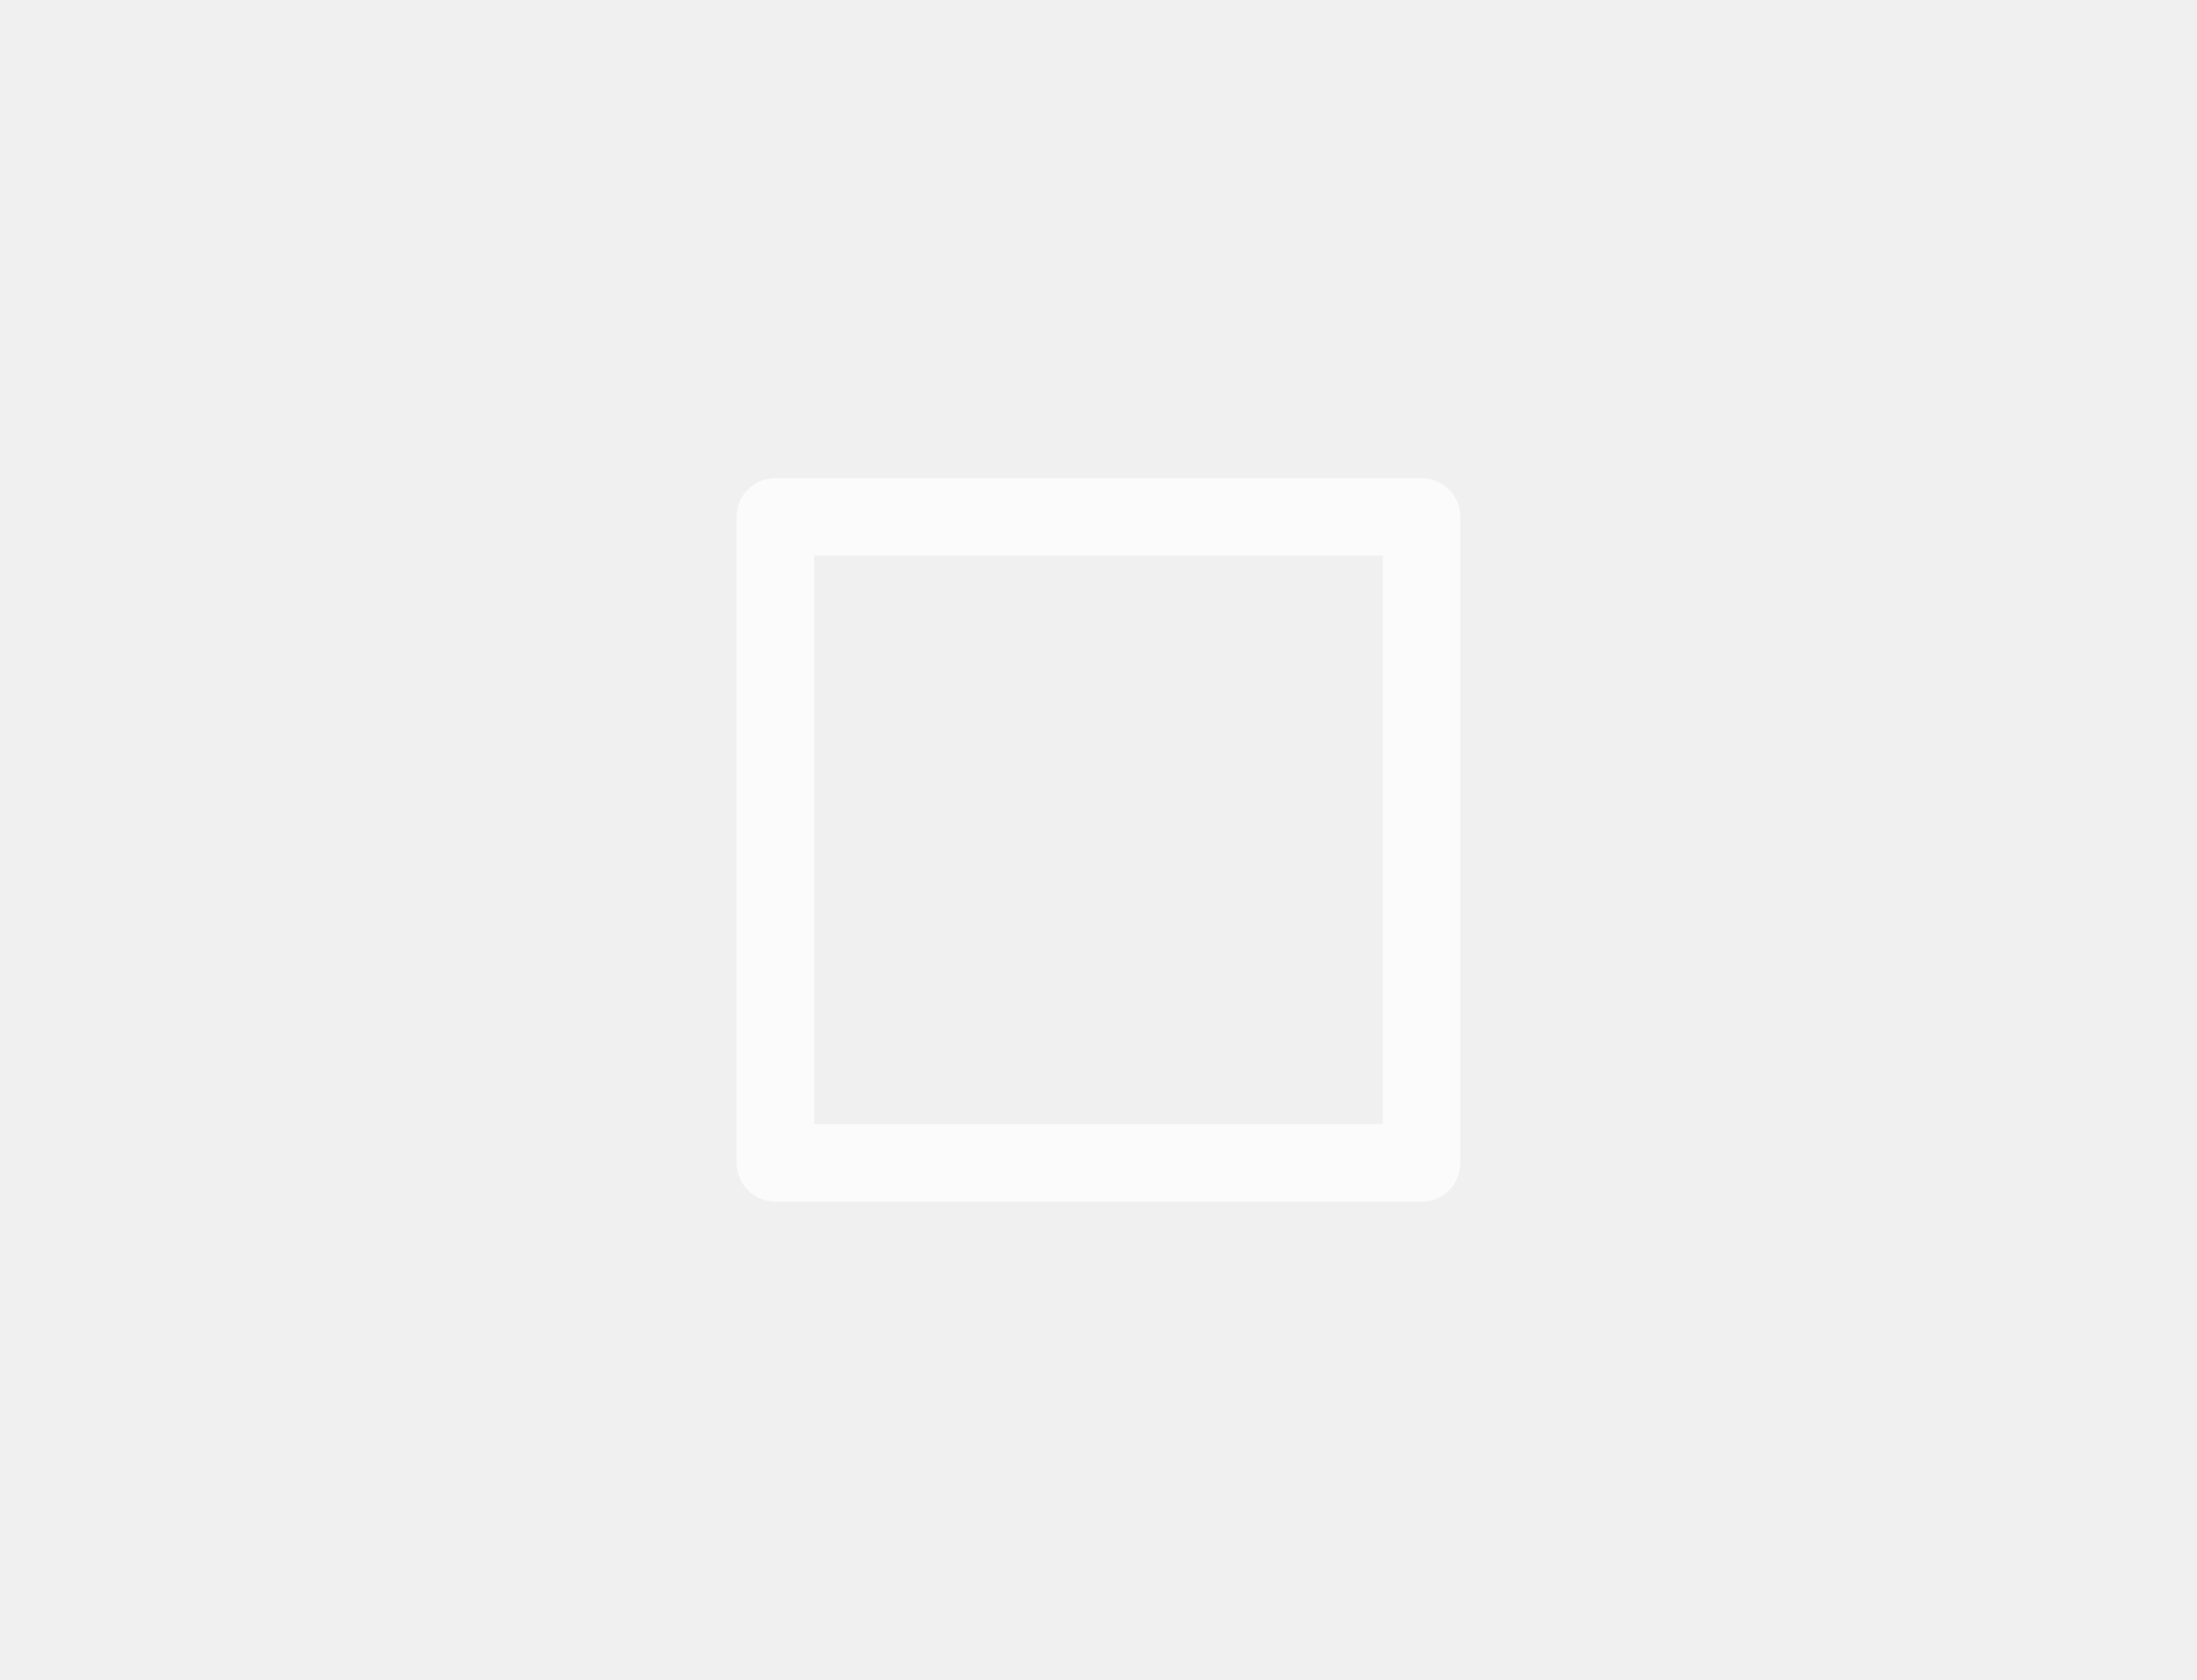
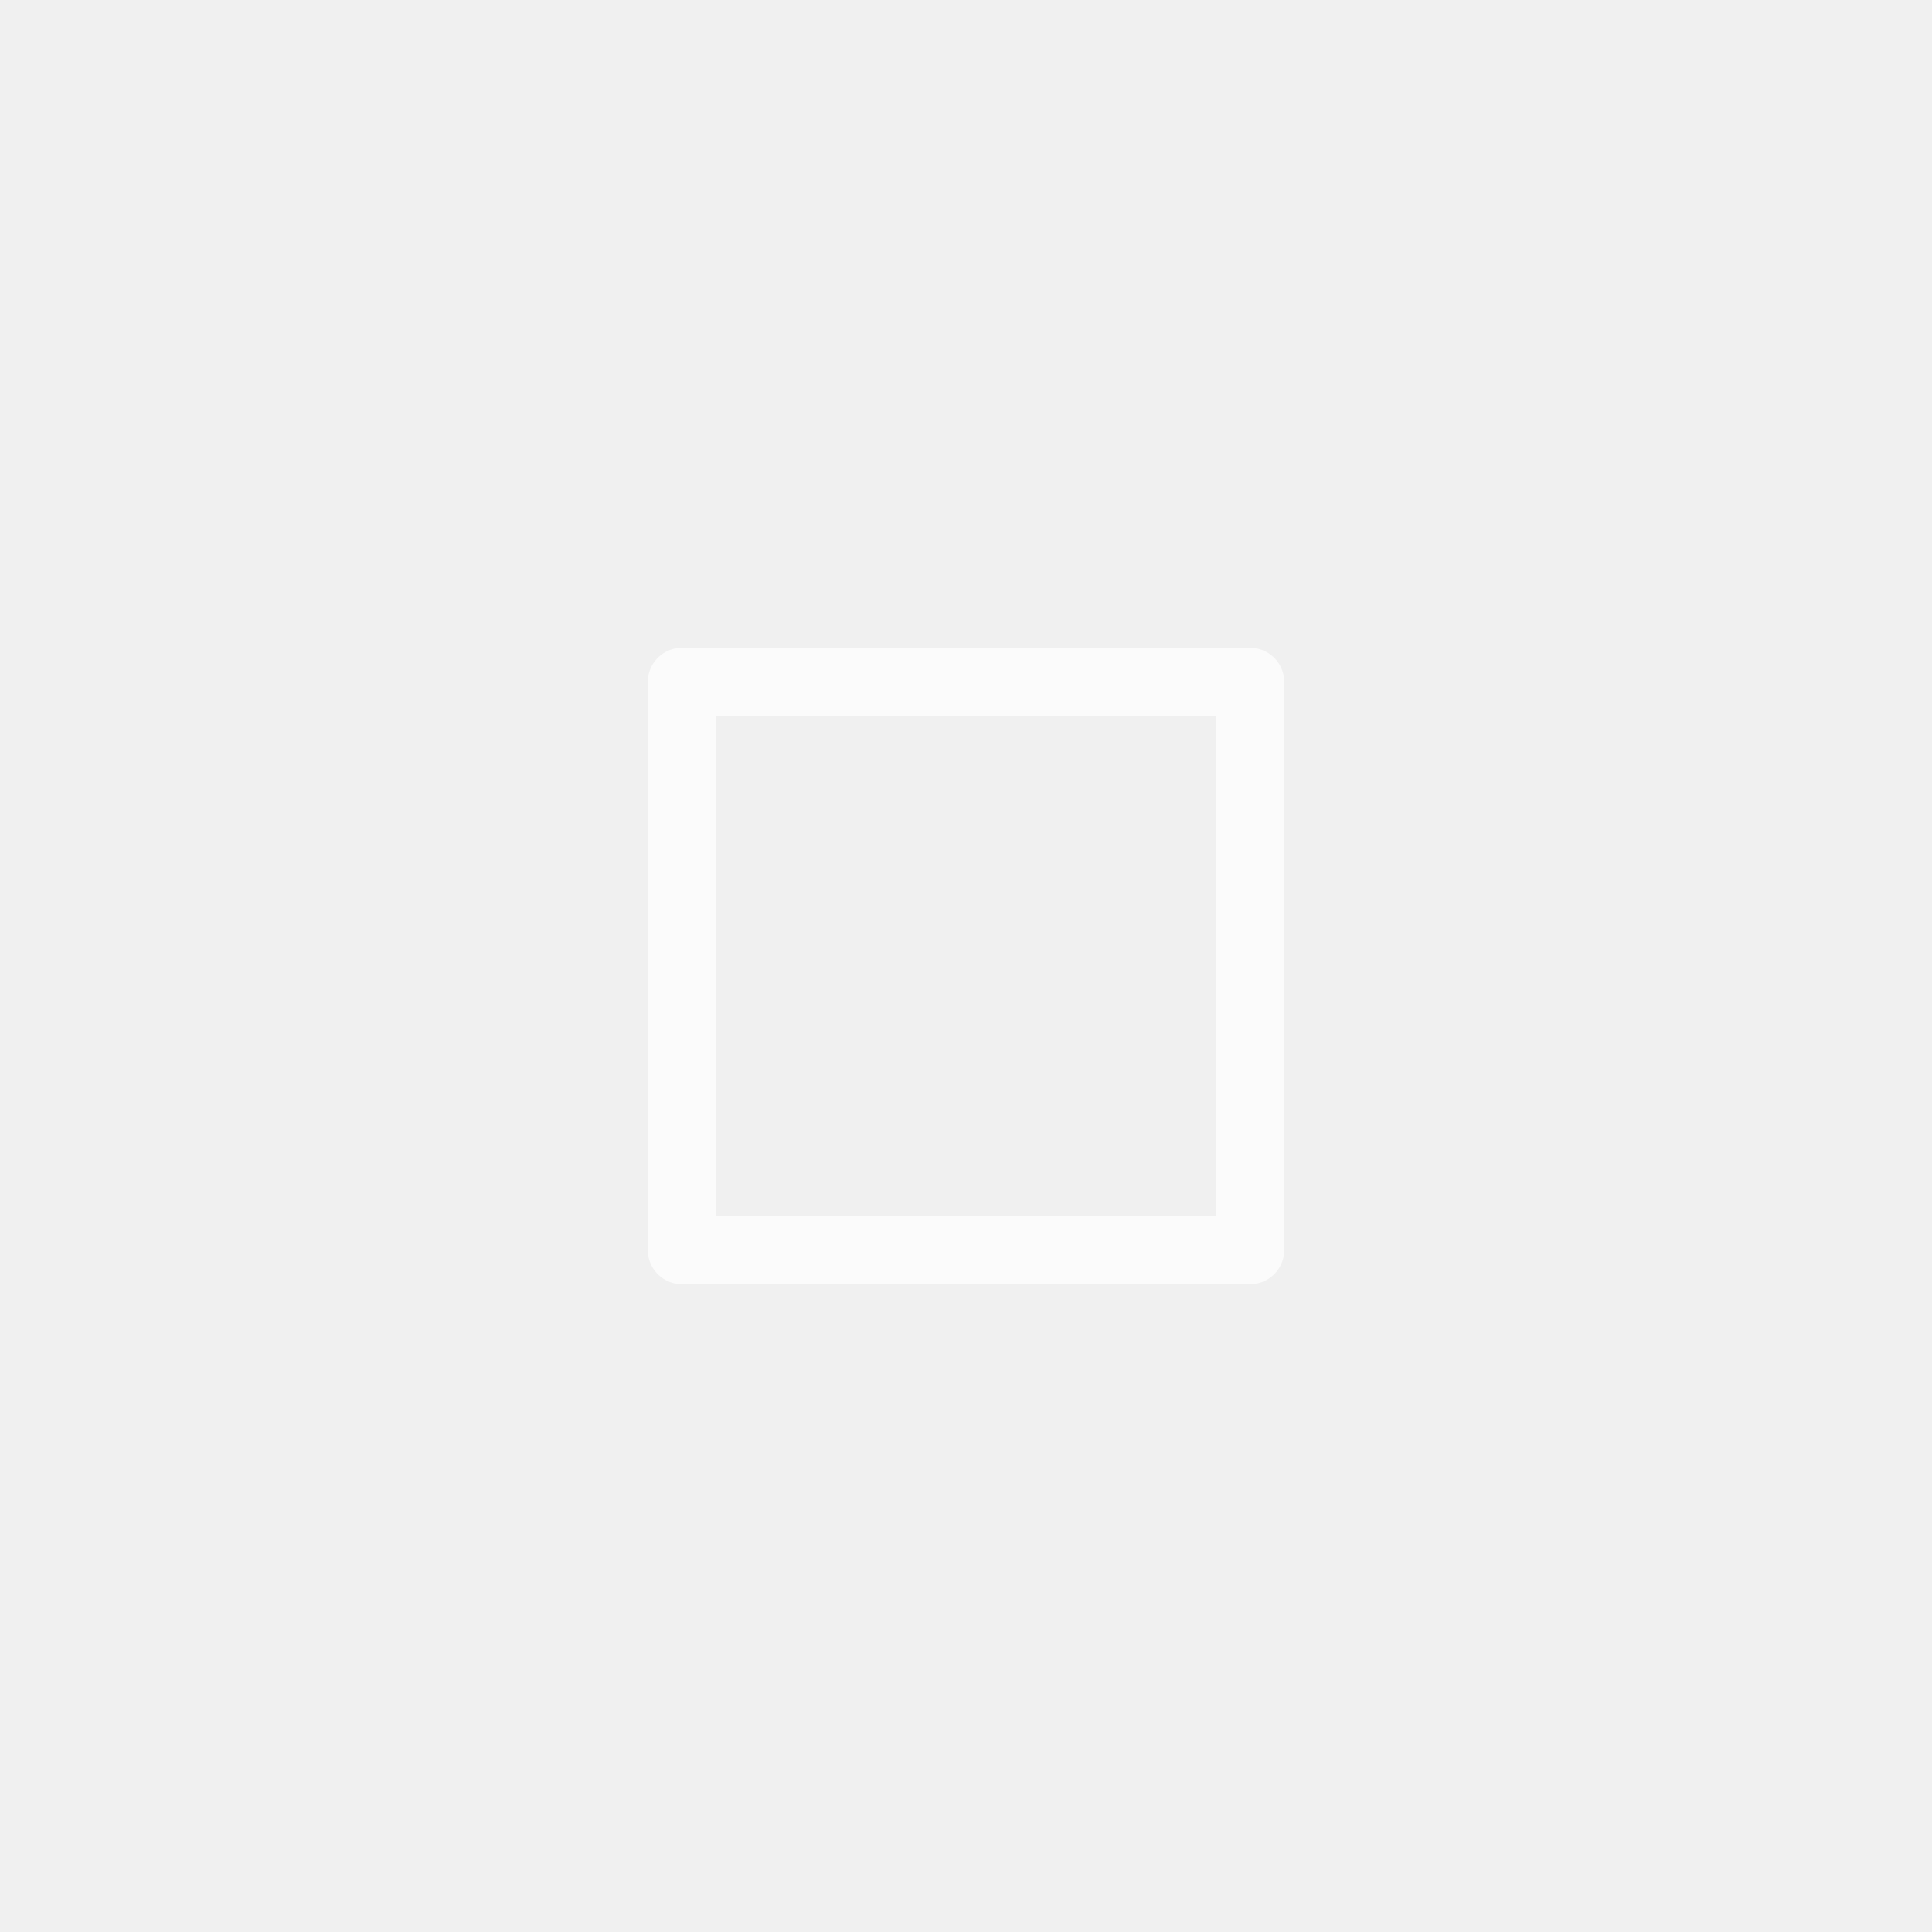
- <svg xmlns="http://www.w3.org/2000/svg" width="34" height="26" viewBox="0 0 34 26">
+ <svg xmlns="http://www.w3.org/2000/svg" width="34" height="34" viewBox="0 -4 34 34">
  <g>
    <rect width="34" height="26" fill="#ffffff" fill-opacity="0" />
    <path d="M12,8 H22 V18 H12 Z" fill="none" stroke="#ffffff" stroke-opacity="0.7" stroke-width="1.2" stroke-linecap="round" stroke-linejoin="round" />
  </g>
</svg>
